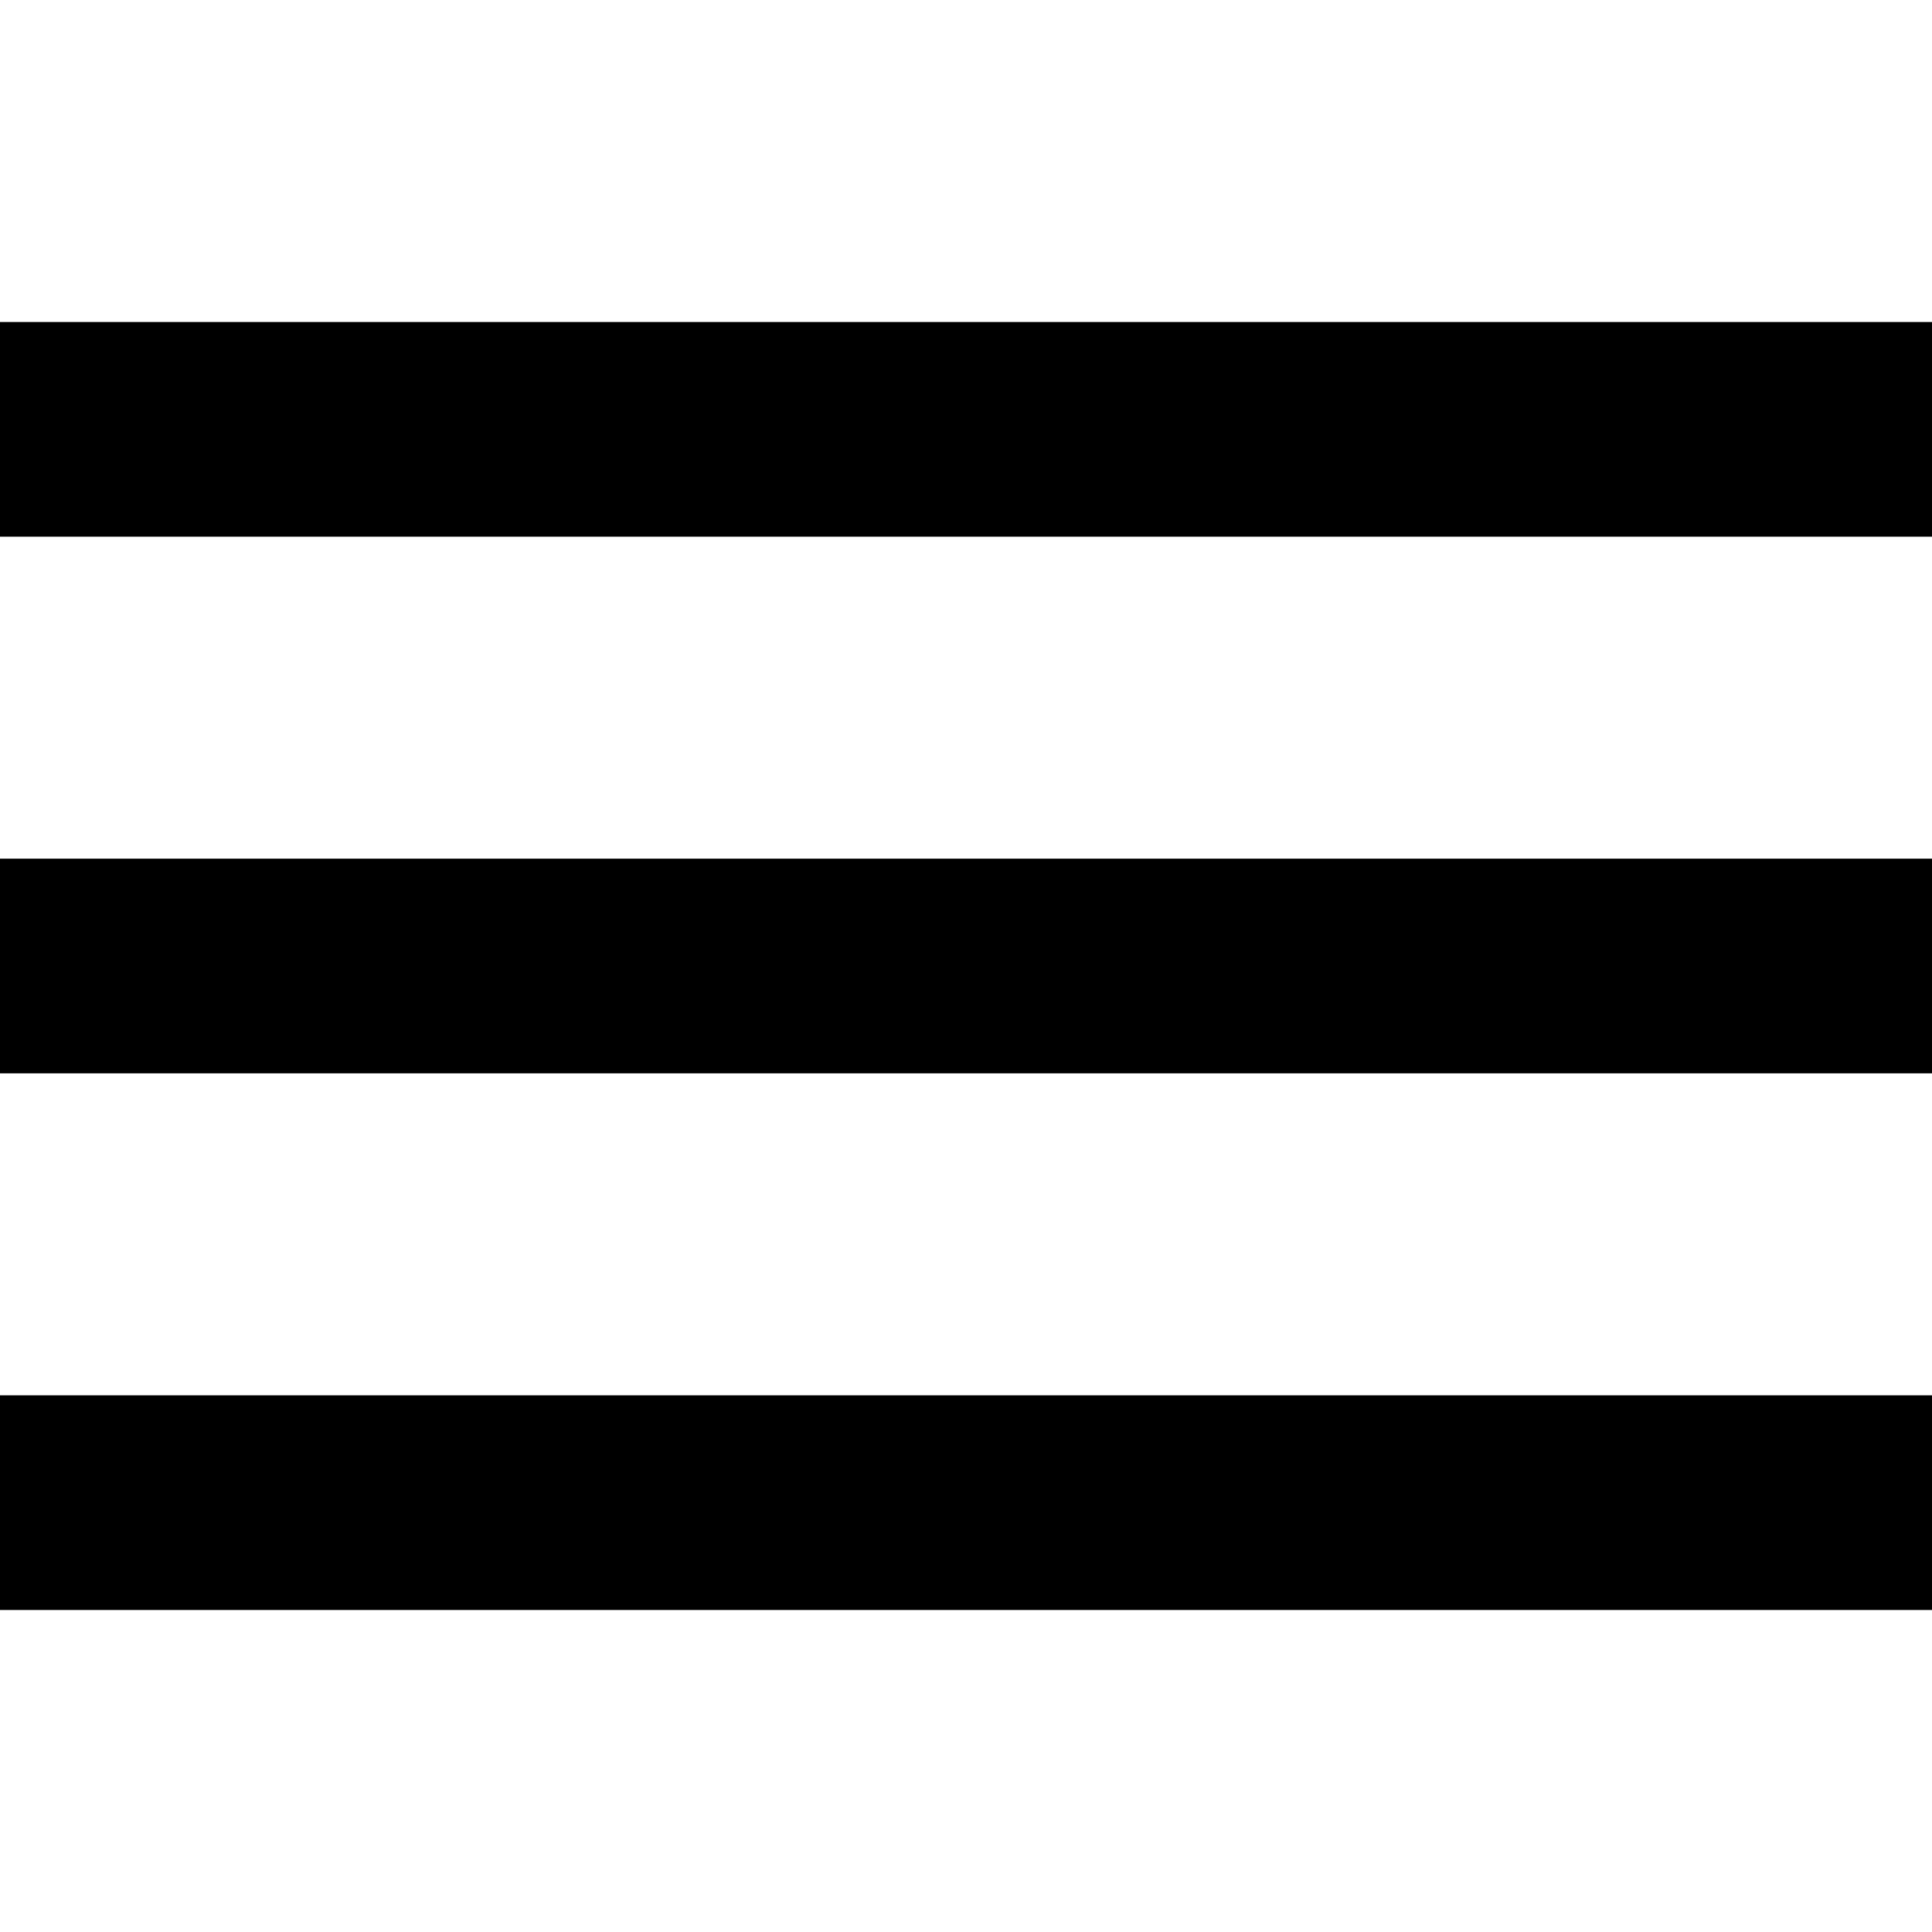
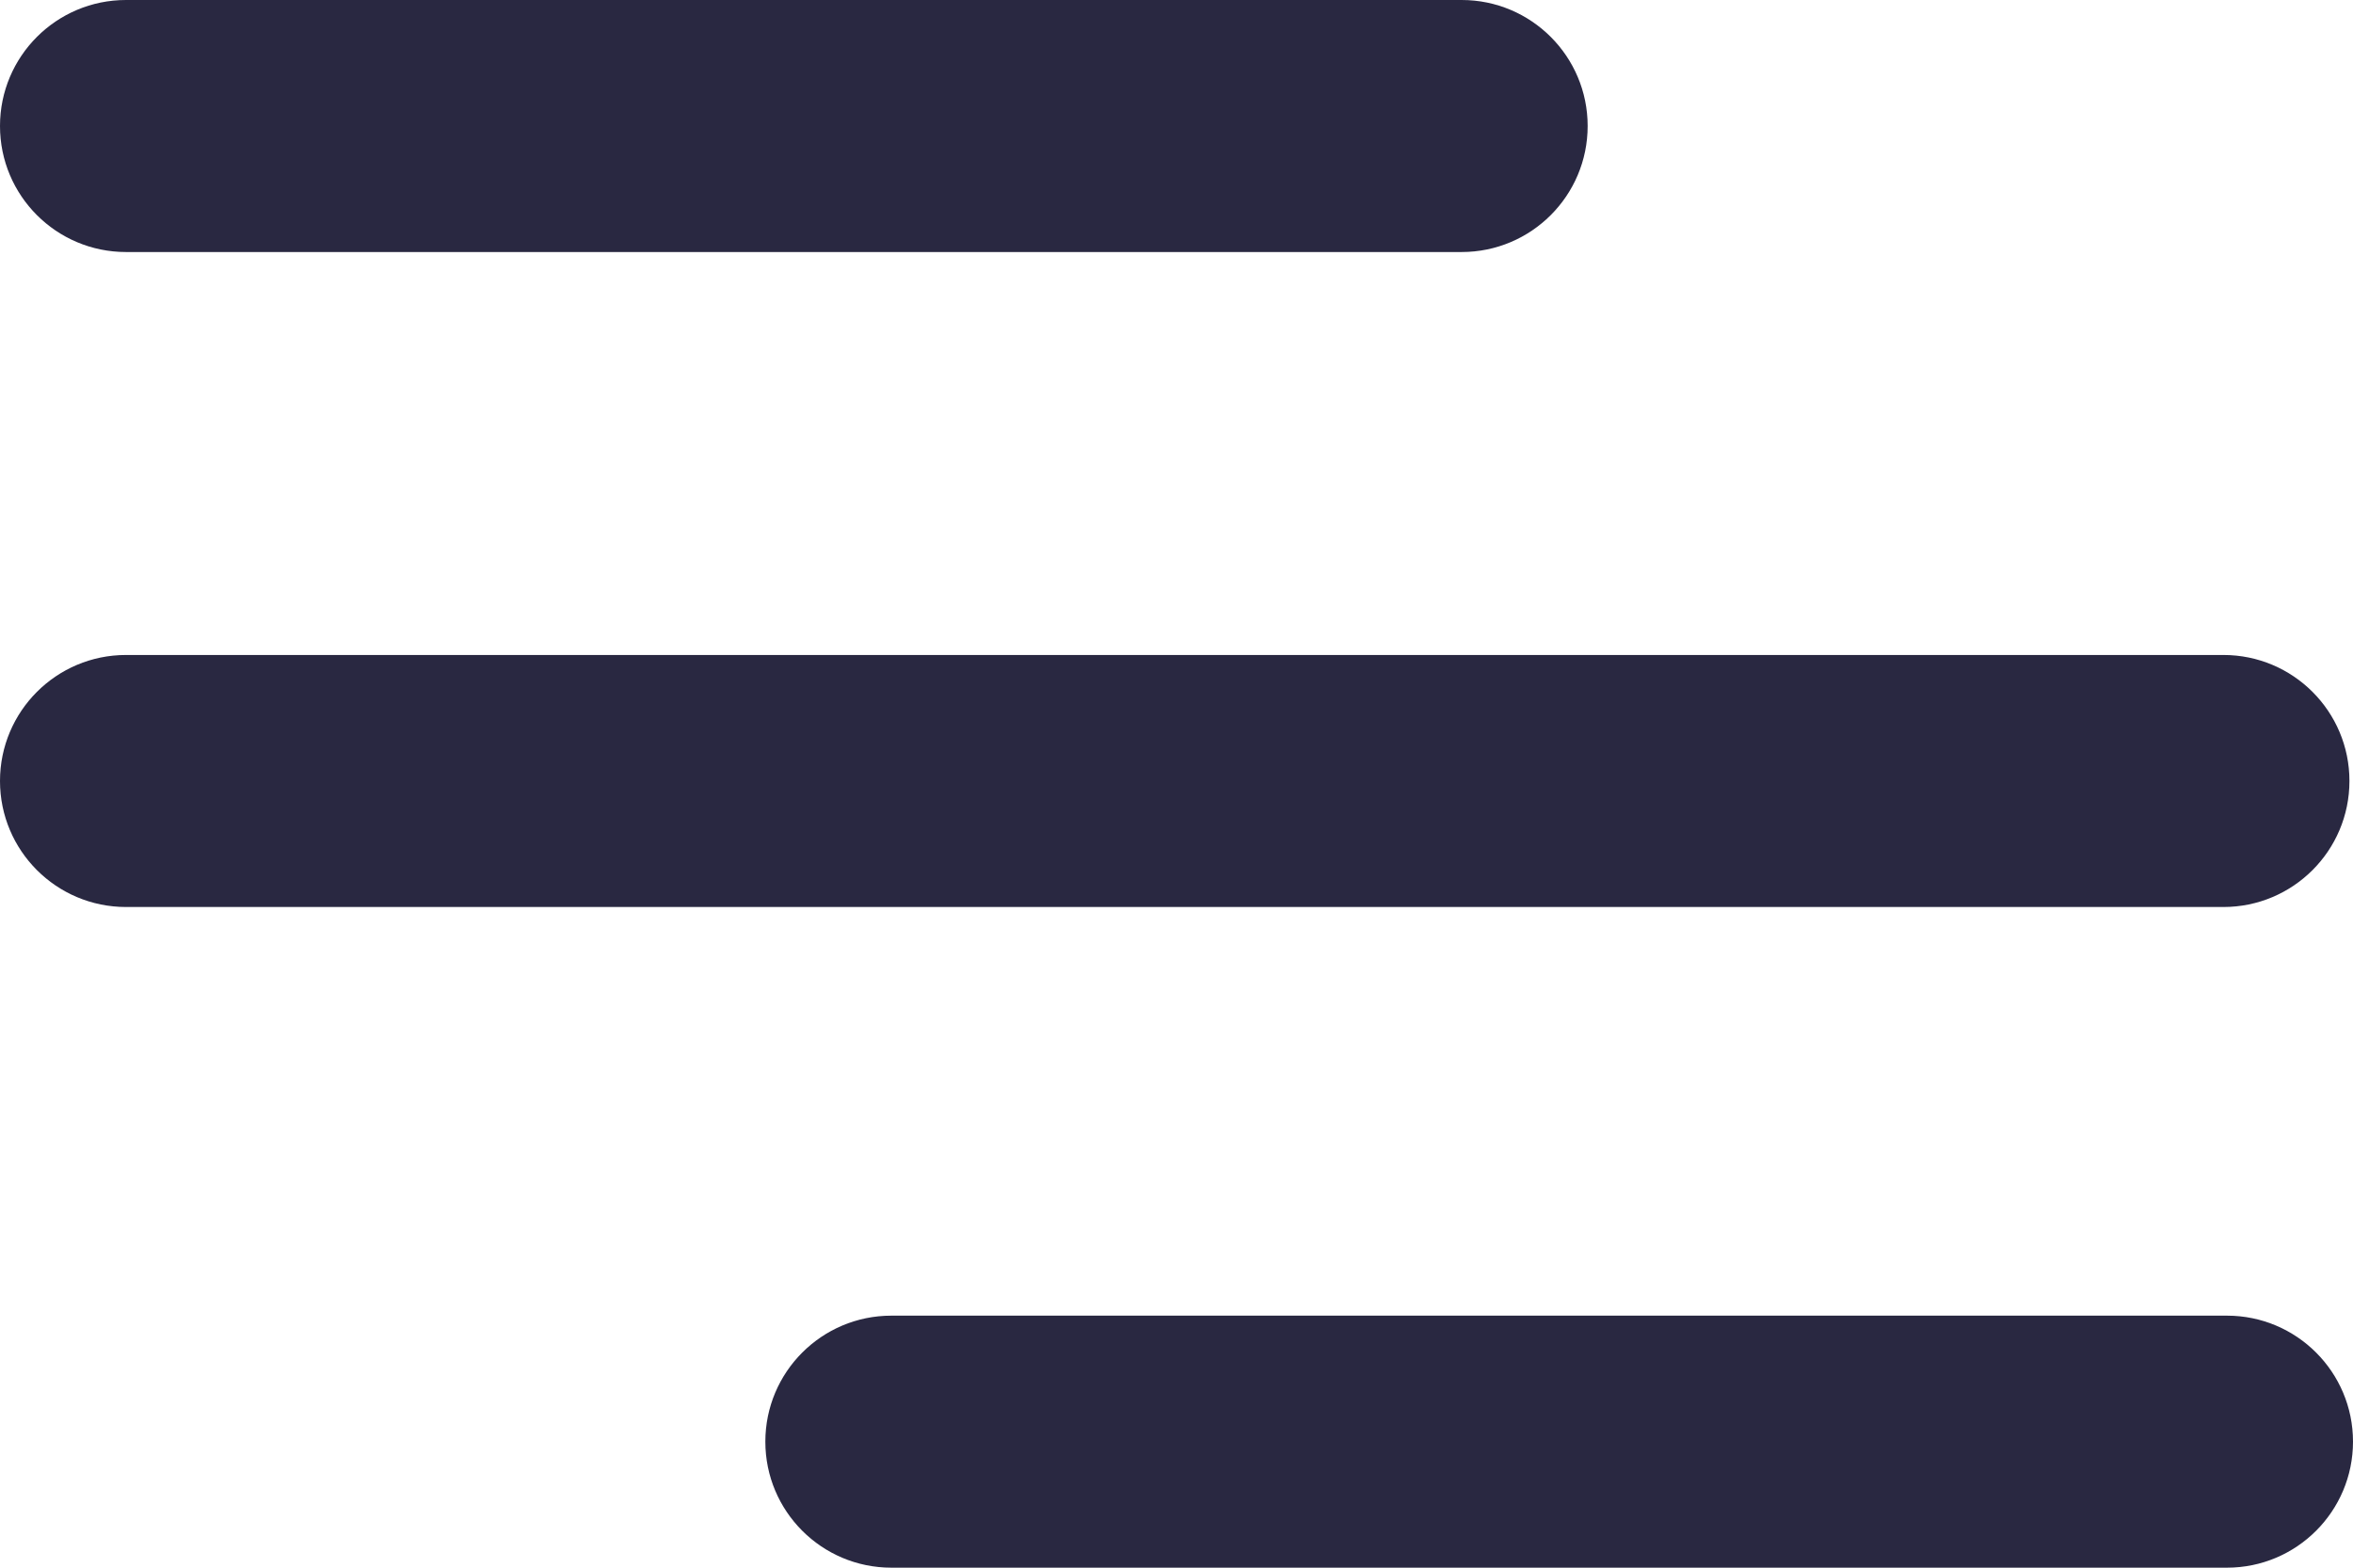
- <svg xmlns="http://www.w3.org/2000/svg" version="1.1" id="Capa_1" x="0px" y="0px" width="459px" height="459px" viewBox="0 0 459 459" style="enable-background:new 0 0 459 459;" xml:space="preserve">
-   <g>
-     <g id="menu">
-       <path d="M0,382.5h459v-51H0V382.5z M0,255h459v-51H0V255z M0,76.5v51h459v-51H0z" />
+ <svg xmlns="http://www.w3.org/2000/svg" viewBox="0 0 33.05 22.02">
+   <defs>
+     <style>.cls-1{fill:#292841;}</style>
+   </defs>
+   <g id="Calque_2" data-name="Calque 2">
+     <g id="Calque_1-2" data-name="Calque 1">
+       <rect class="cls-1" y="9.2" width="33" height="3.54" rx="1.77" />
+       <rect class="cls-1" width="22.3" height="3.54" rx="1.77" />
+       <rect class="cls-1" x="10.75" y="18.48" width="22.3" height="3.54" rx="1.77" />
    </g>
  </g>
-   <g>
- </g>
-   <g>
- </g>
-   <g>
- </g>
-   <g>
- </g>
-   <g>
- </g>
-   <g>
- </g>
-   <g>
- </g>
-   <g>
- </g>
-   <g>
- </g>
-   <g>
- </g>
-   <g>
- </g>
-   <g>
- </g>
-   <g>
- </g>
-   <g>
- </g>
-   <g>
- </g>
</svg>
